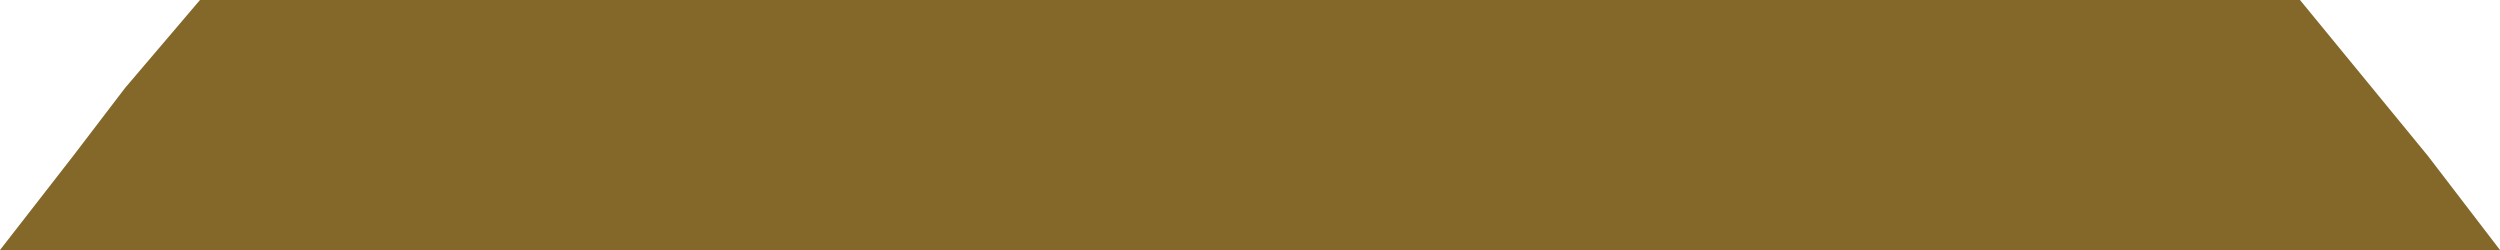
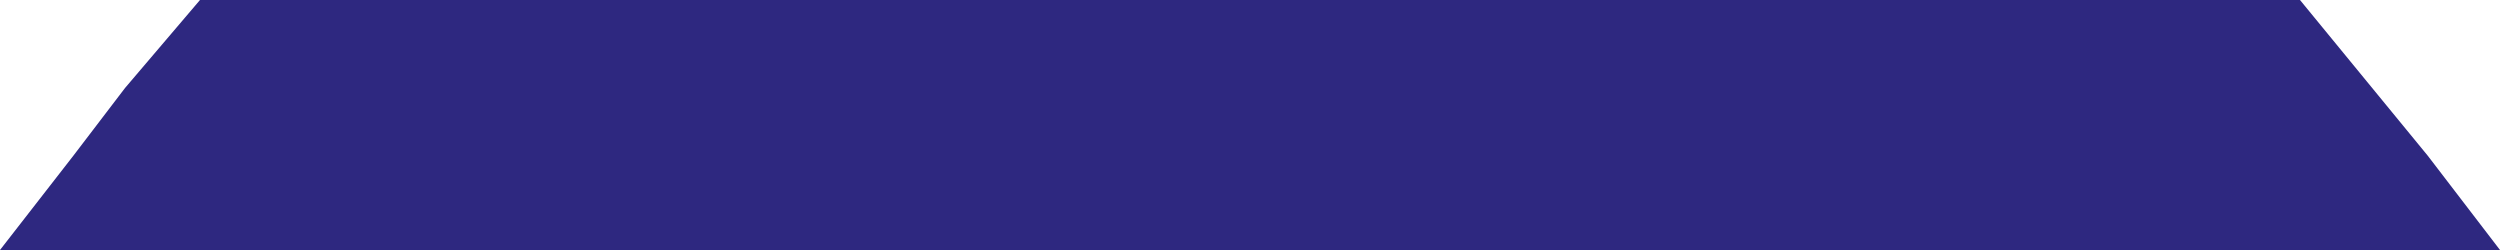
<svg xmlns="http://www.w3.org/2000/svg" preserveAspectRatio="none" overflow="visible" style="display: block;" width="167.593" height="16.759" viewBox="0 0 167.593 16.759" fill="none">
-   <path id="Vector 52" d="M167.593 16.759H0L4.916 10.44L8.38 5.901L13.407 0H154.185L159.027 5.901L162.751 10.44L167.593 16.759Z" fill="#83682A" />
+   <path id="Vector 52" d="M167.593 16.759H0L4.916 10.44L8.38 5.901L13.407 0H154.185L159.027 5.901L162.751 10.44L167.593 16.759Z" fill="#2E2880" />
</svg>
